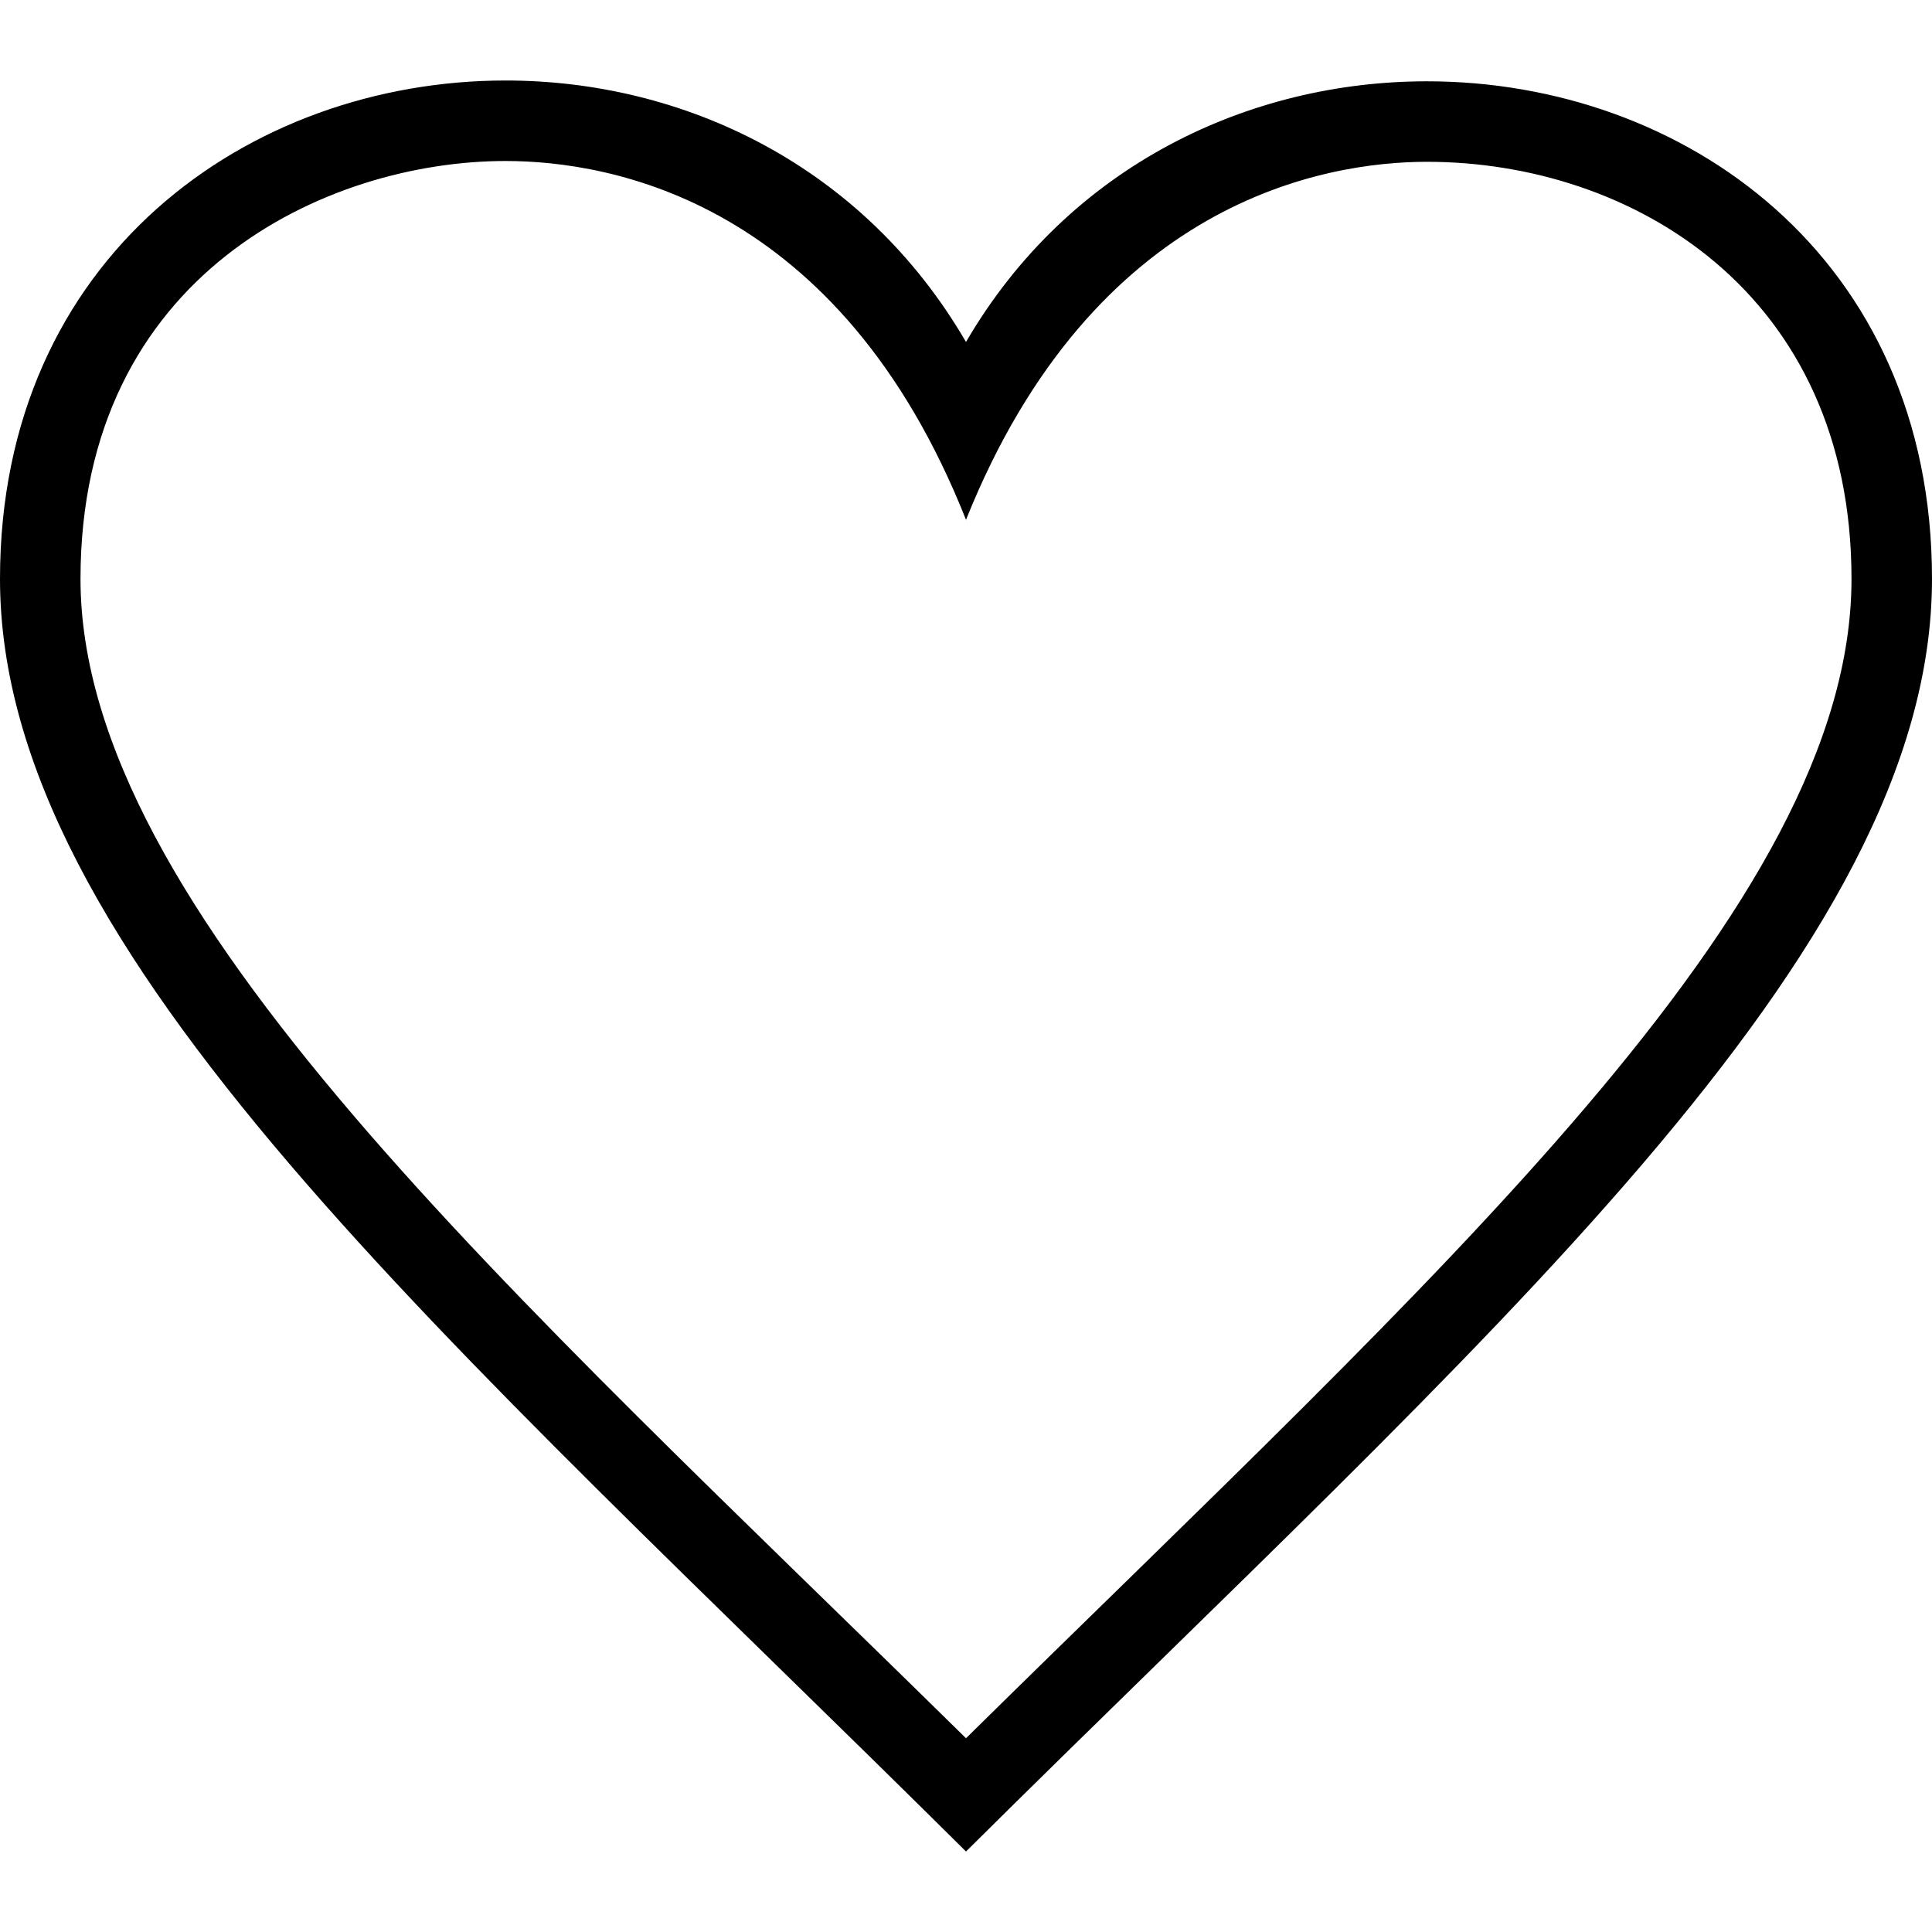
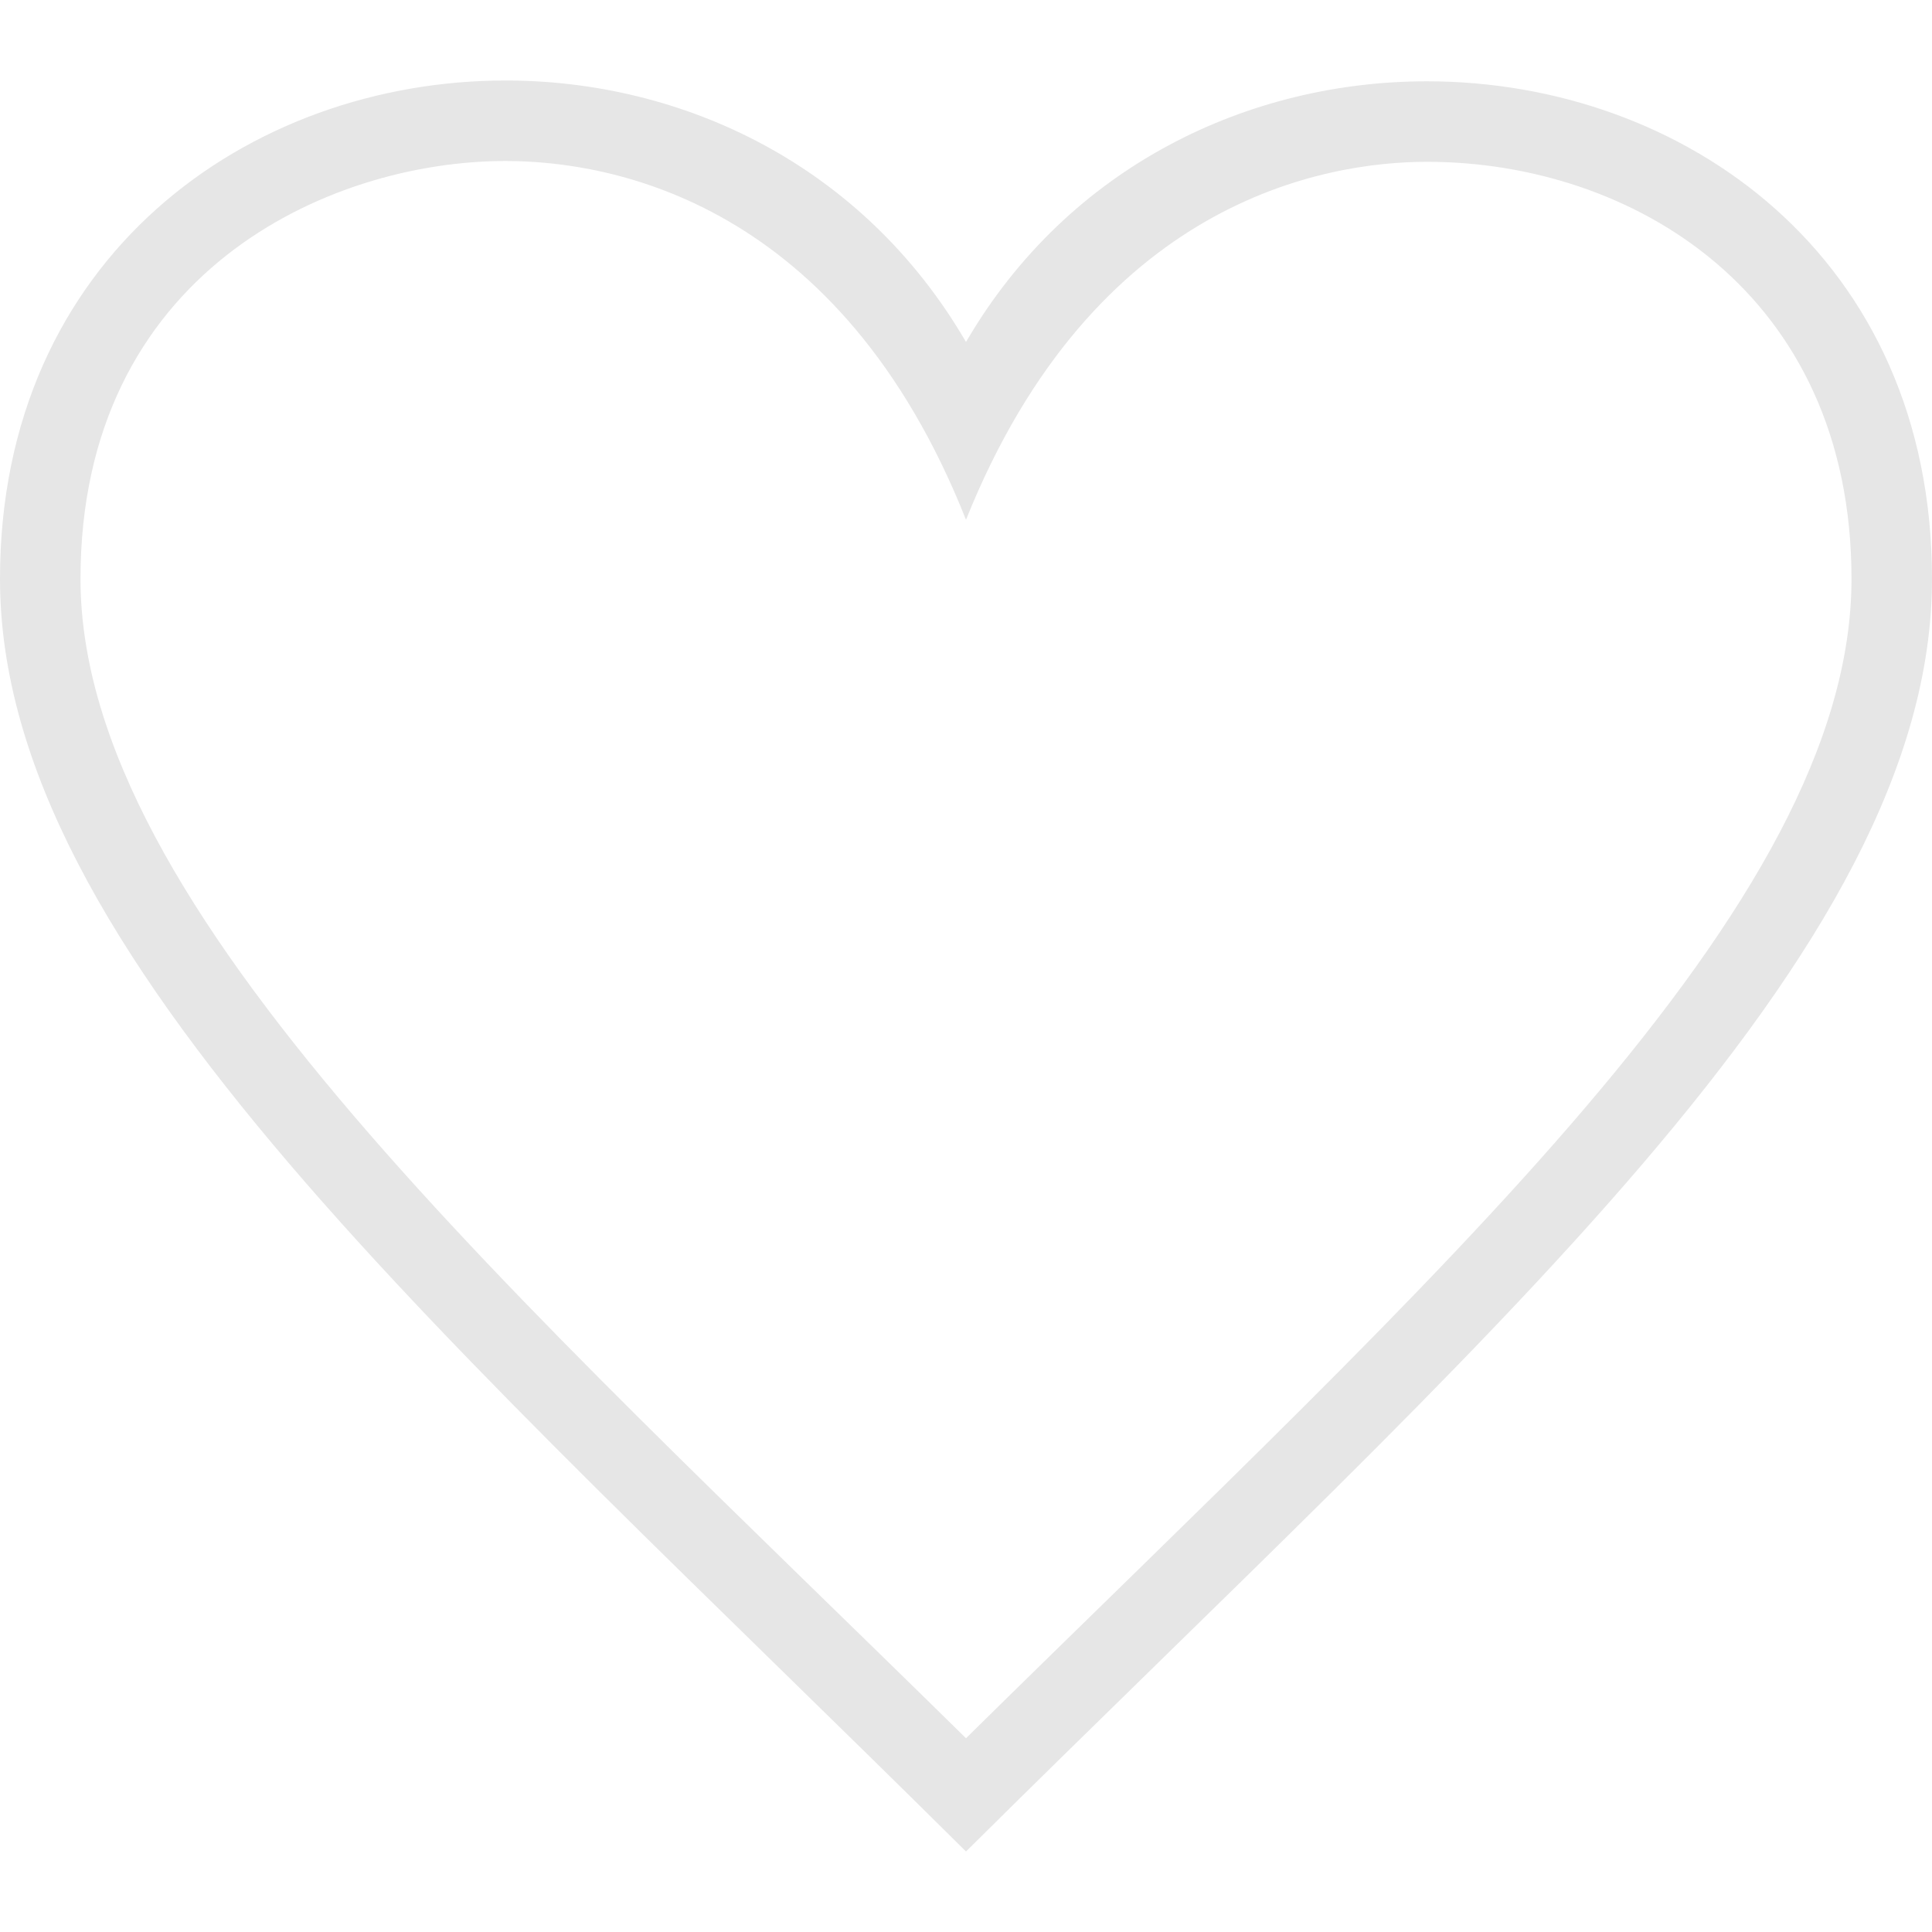
- <svg xmlns="http://www.w3.org/2000/svg" width="24" height="24" fill-rule="evenodd" clip-rule="evenodd">
-   <path d="M12 21.593c-5.63-5.539-11-10.297-11-14.402 0-3.791 3.068-5.191 5.281-5.191 1.312 0 4.151.501 5.719 4.457 1.59-3.968 4.464-4.447 5.726-4.447 2.54 0 5.274 1.621 5.274 5.181 0 4.069-5.136 8.625-11 14.402m5.726-20.583c-2.203 0-4.446 1.042-5.726 3.238-1.285-2.206-3.522-3.248-5.719-3.248-3.183 0-6.281 2.187-6.281 6.191 0 4.661 5.571 9.429 12 15.809 6.43-6.38 12-11.148 12-15.809 0-4.011-3.095-6.181-6.274-6.181" />
+ <svg xmlns="http://www.w3.org/2000/svg" width="24" height="24" viewBox="0 0 24 24" fill="none">
+   <path fill-rule="evenodd" clip-rule="evenodd" d="M12 21.593C6.37 16.054 1 11.296 1 7.191C1 3.4 4.068 2 6.281 2C7.593 2 10.432 2.501 12 6.457C13.59 2.489 16.464 2.01 17.726 2.01C20.266 2.01 23 3.631 23 7.191C23 11.26 17.864 15.816 12 21.593ZM17.726 1.01C15.523 1.01 13.28 2.052 12 4.248C10.715 2.042 8.478 1 6.281 1C3.098 1 0 3.187 0 7.191C0 11.852 5.571 16.62 12 23C18.43 16.62 24 11.852 24 7.191C24 3.18 20.905 1.01 17.726 1.01Z" fill="#E6E6E6" />
</svg>
